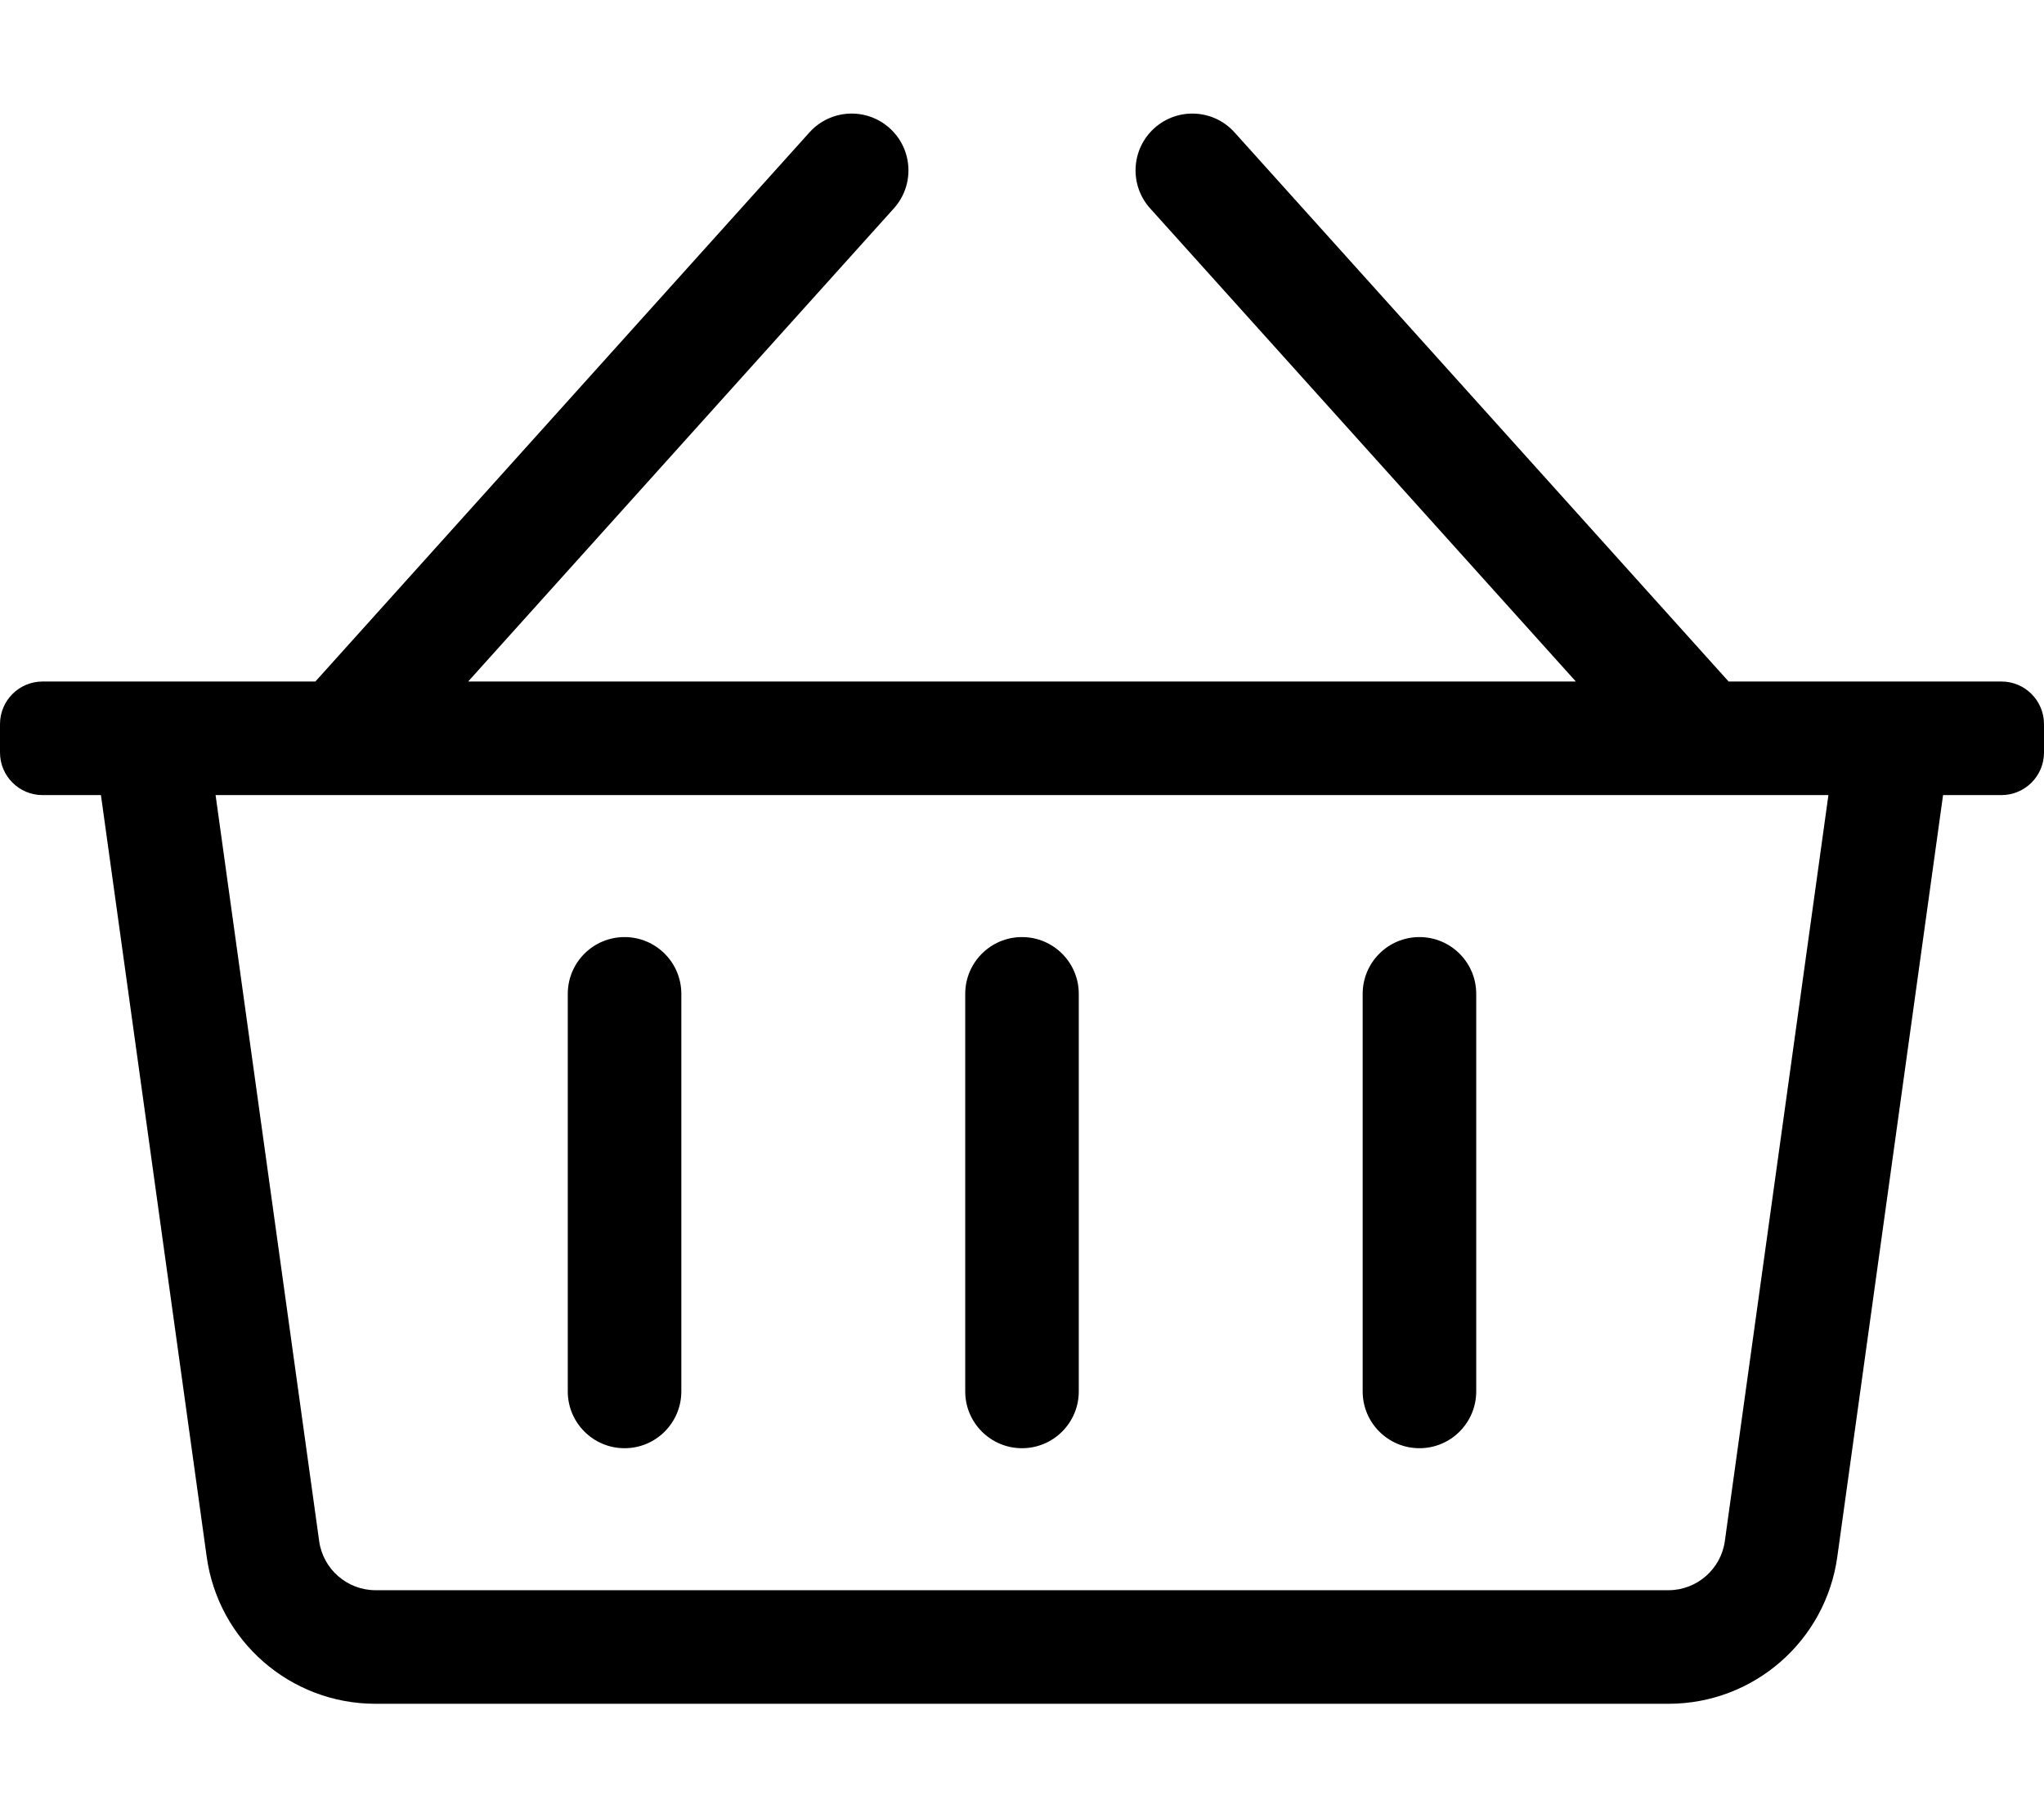
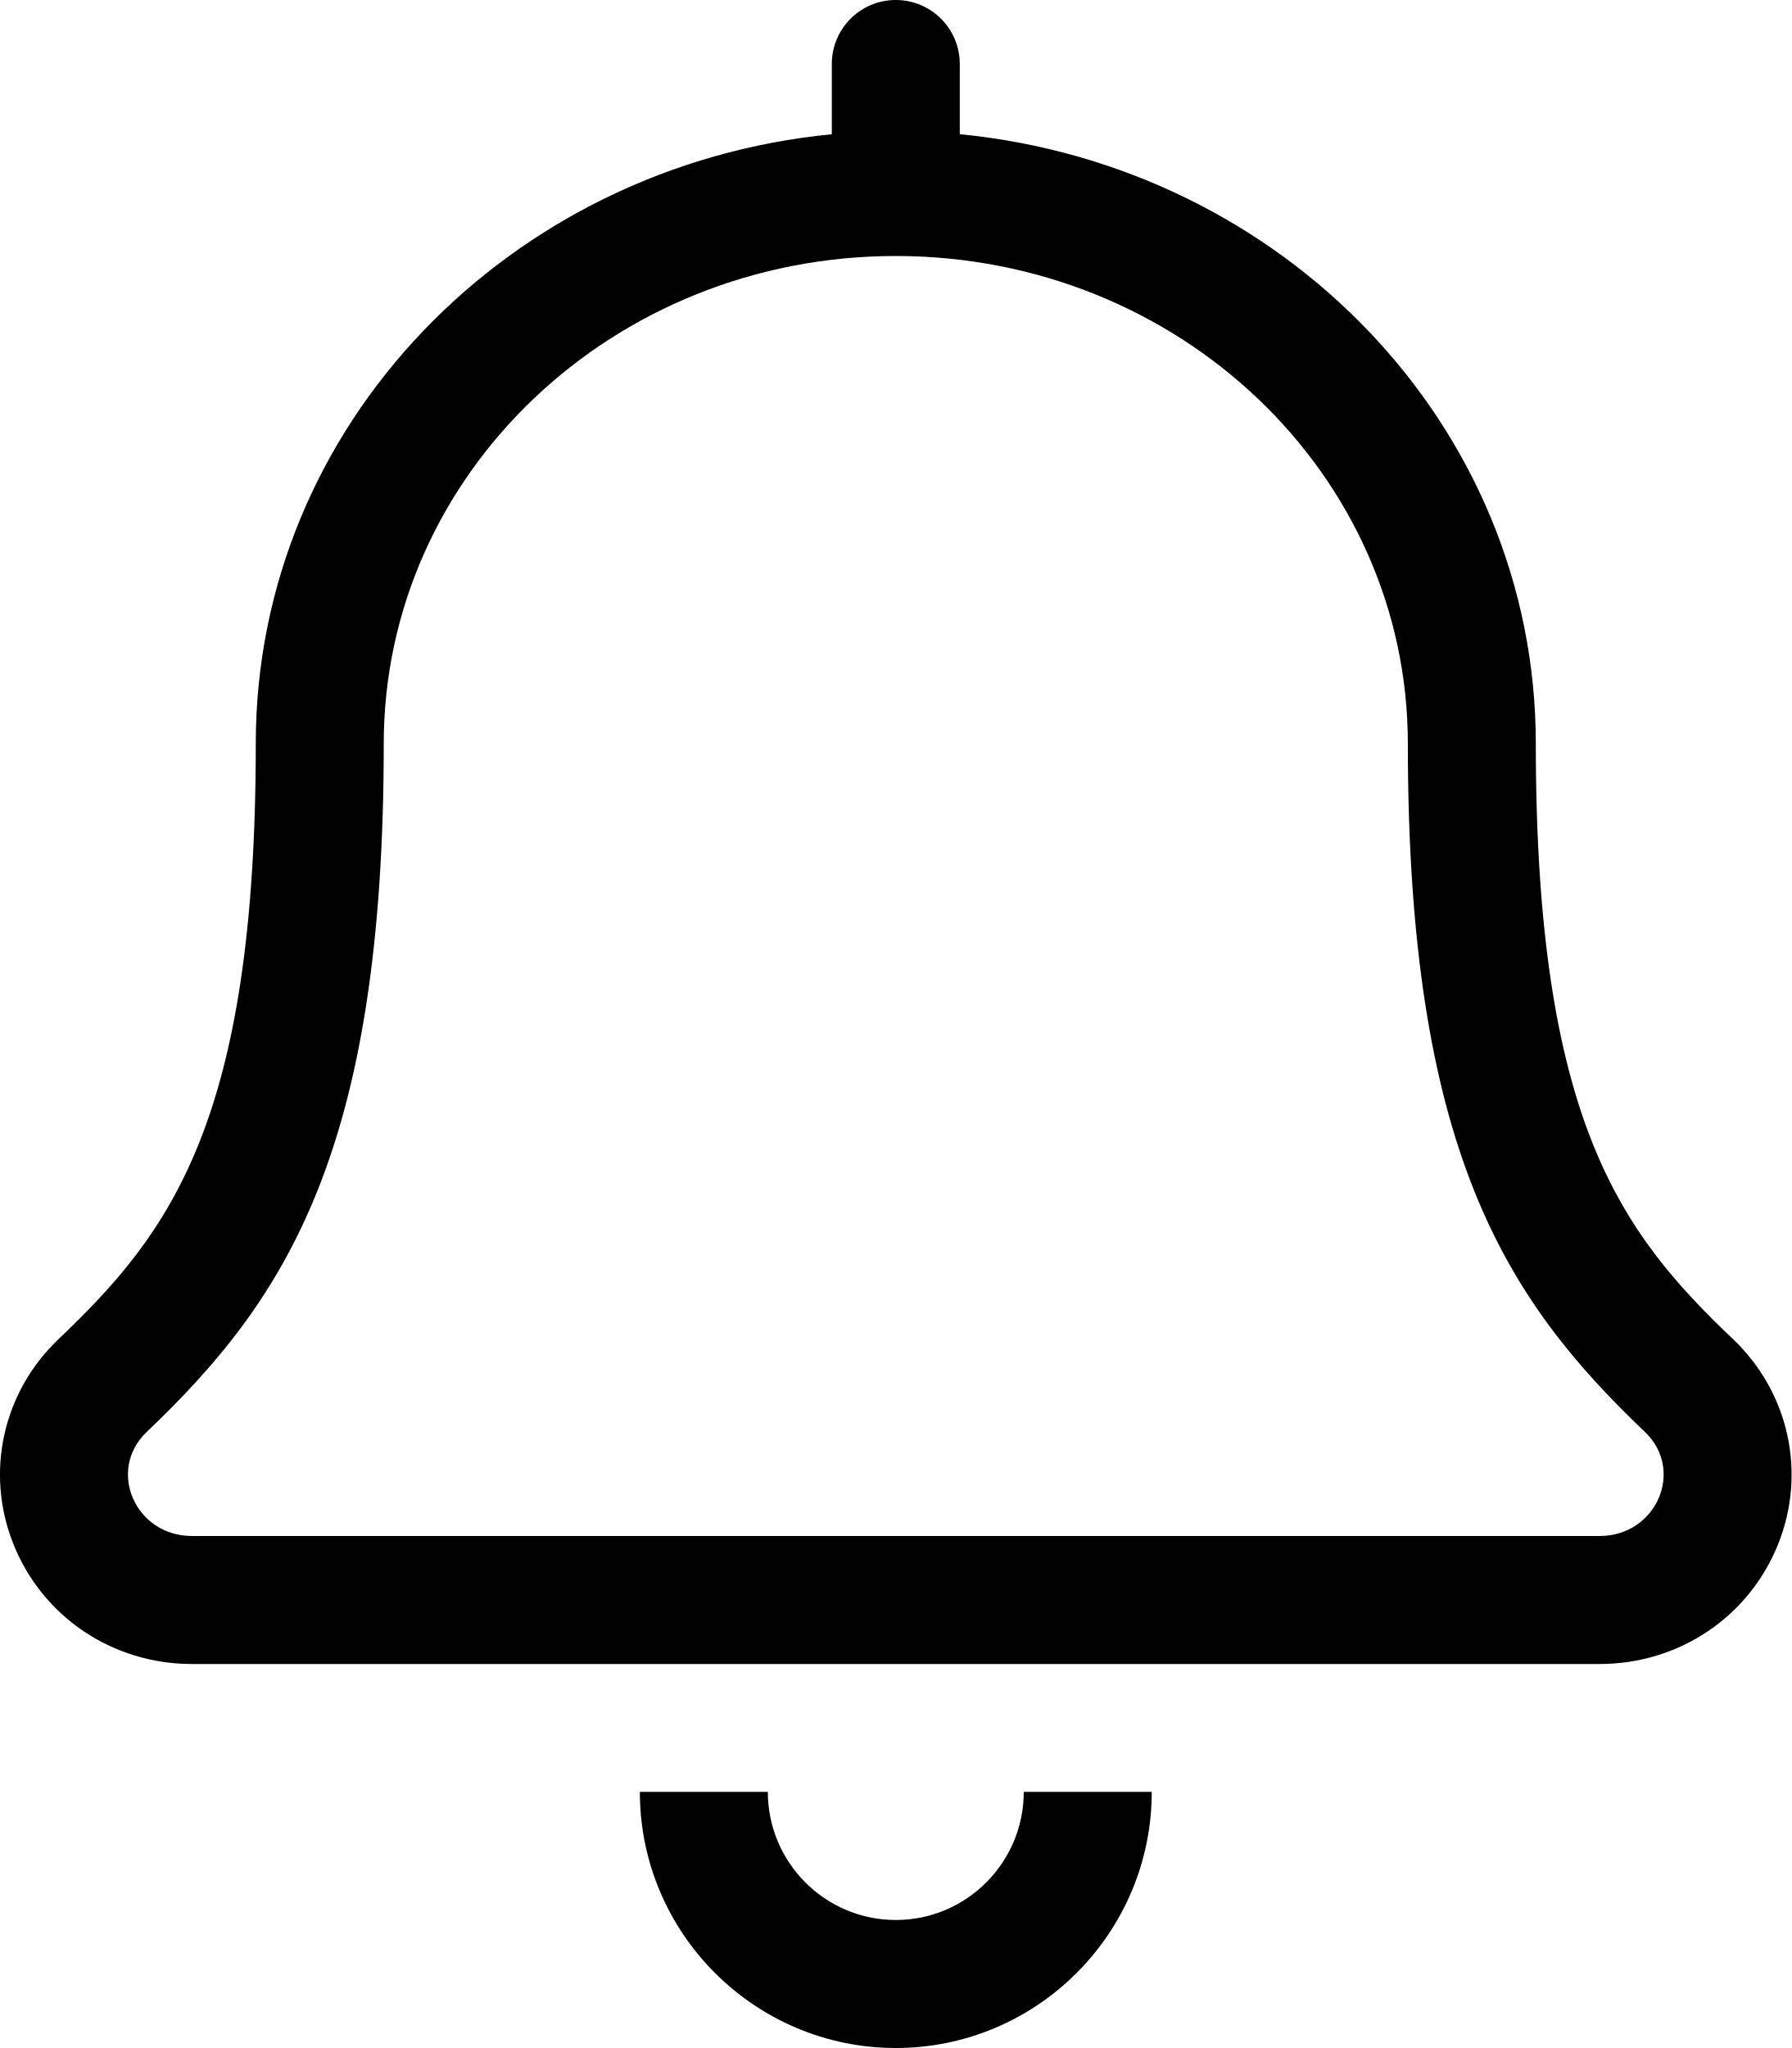
- <svg xmlns="http://www.w3.org/2000/svg" aria-hidden="true" focusable="false" data-prefix="fal" data-icon="shopping-basket" role="img" viewBox="0 0 576 512" class="svg-inline--fa fa-shopping-basket fa-w-18 fa-3x">
-   <path fill="currentColor" d="M564 192h-76.875L347.893 37.297c-5.91-6.568-16.027-7.101-22.596-1.189s-7.101 16.028-1.189 22.596L444.075 192h-312.15L251.893 58.703c5.912-6.567 5.379-16.685-1.189-22.596-6.569-5.912-16.686-5.38-22.596 1.189L88.875 192H12c-6.627 0-12 5.373-12 12v8c0 6.627 5.373 12 12 12h16.444L58.25 438.603C61.546 462.334 81.836 480 105.794 480h364.412c23.958 0 44.248-17.666 47.544-41.397L547.556 224H564c6.627 0 12-5.373 12-12v-8c0-6.627-5.373-12-12-12zm-77.946 242.201c-1.093 7.867-7.906 13.799-15.848 13.799H105.794c-7.942 0-14.755-5.932-15.848-13.799L60.752 224h454.497l-29.195 210.201zM304 280v112c0 8.837-7.163 16-16 16-8.836 0-16-7.163-16-16V280c0-8.837 7.164-16 16-16 8.837 0 16 7.163 16 16zm112 0v112c0 8.837-7.163 16-16 16s-16-7.163-16-16V280c0-8.837 7.163-16 16-16s16 7.163 16 16zm-224 0v112c0 8.837-7.164 16-16 16s-16-7.163-16-16V280c0-8.837 7.164-16 16-16s16 7.163 16 16z" class="" />
+ <svg xmlns="http://www.w3.org/2000/svg" aria-hidden="true" focusable="false" data-prefix="fal" data-icon="bell" role="img" viewBox="0 0 448 512" class="svg-inline--fa fa-bell fa-w-14 fa-3x">
+   <path fill="currentColor" d="M224 480c-17.66 0-32-14.38-32-32.03h-32c0 35.31 28.72 64.03 64 64.03s64-28.72 64-64.03h-32c0 17.65-14.34 32.03-32 32.03zm209.38-145.19c-27.96-26.62-49.34-54.48-49.34-148.91 0-79.59-63.39-144.5-144.04-152.35V16c0-8.84-7.16-16-16-16s-16 7.16-16 16v17.56C127.35 41.41 63.96 106.31 63.96 185.9c0 94.42-21.39 122.29-49.35 148.91-13.97 13.3-18.38 33.41-11.25 51.23C10.64 404.24 28.16 416 48 416h352c19.84 0 37.36-11.77 44.64-29.97 7.13-17.82 2.71-37.92-11.26-51.22zM400 384H48c-14.23 0-21.34-16.47-11.32-26.01 34.86-33.19 59.28-70.34 59.28-172.08C95.96 118.53 153.23 64 224 64c70.76 0 128.04 54.52 128.04 121.9 0 101.35 24.21 138.7 59.28 172.08C421.38 367.57 414.17 384 400 384z" class="" />
</svg>
